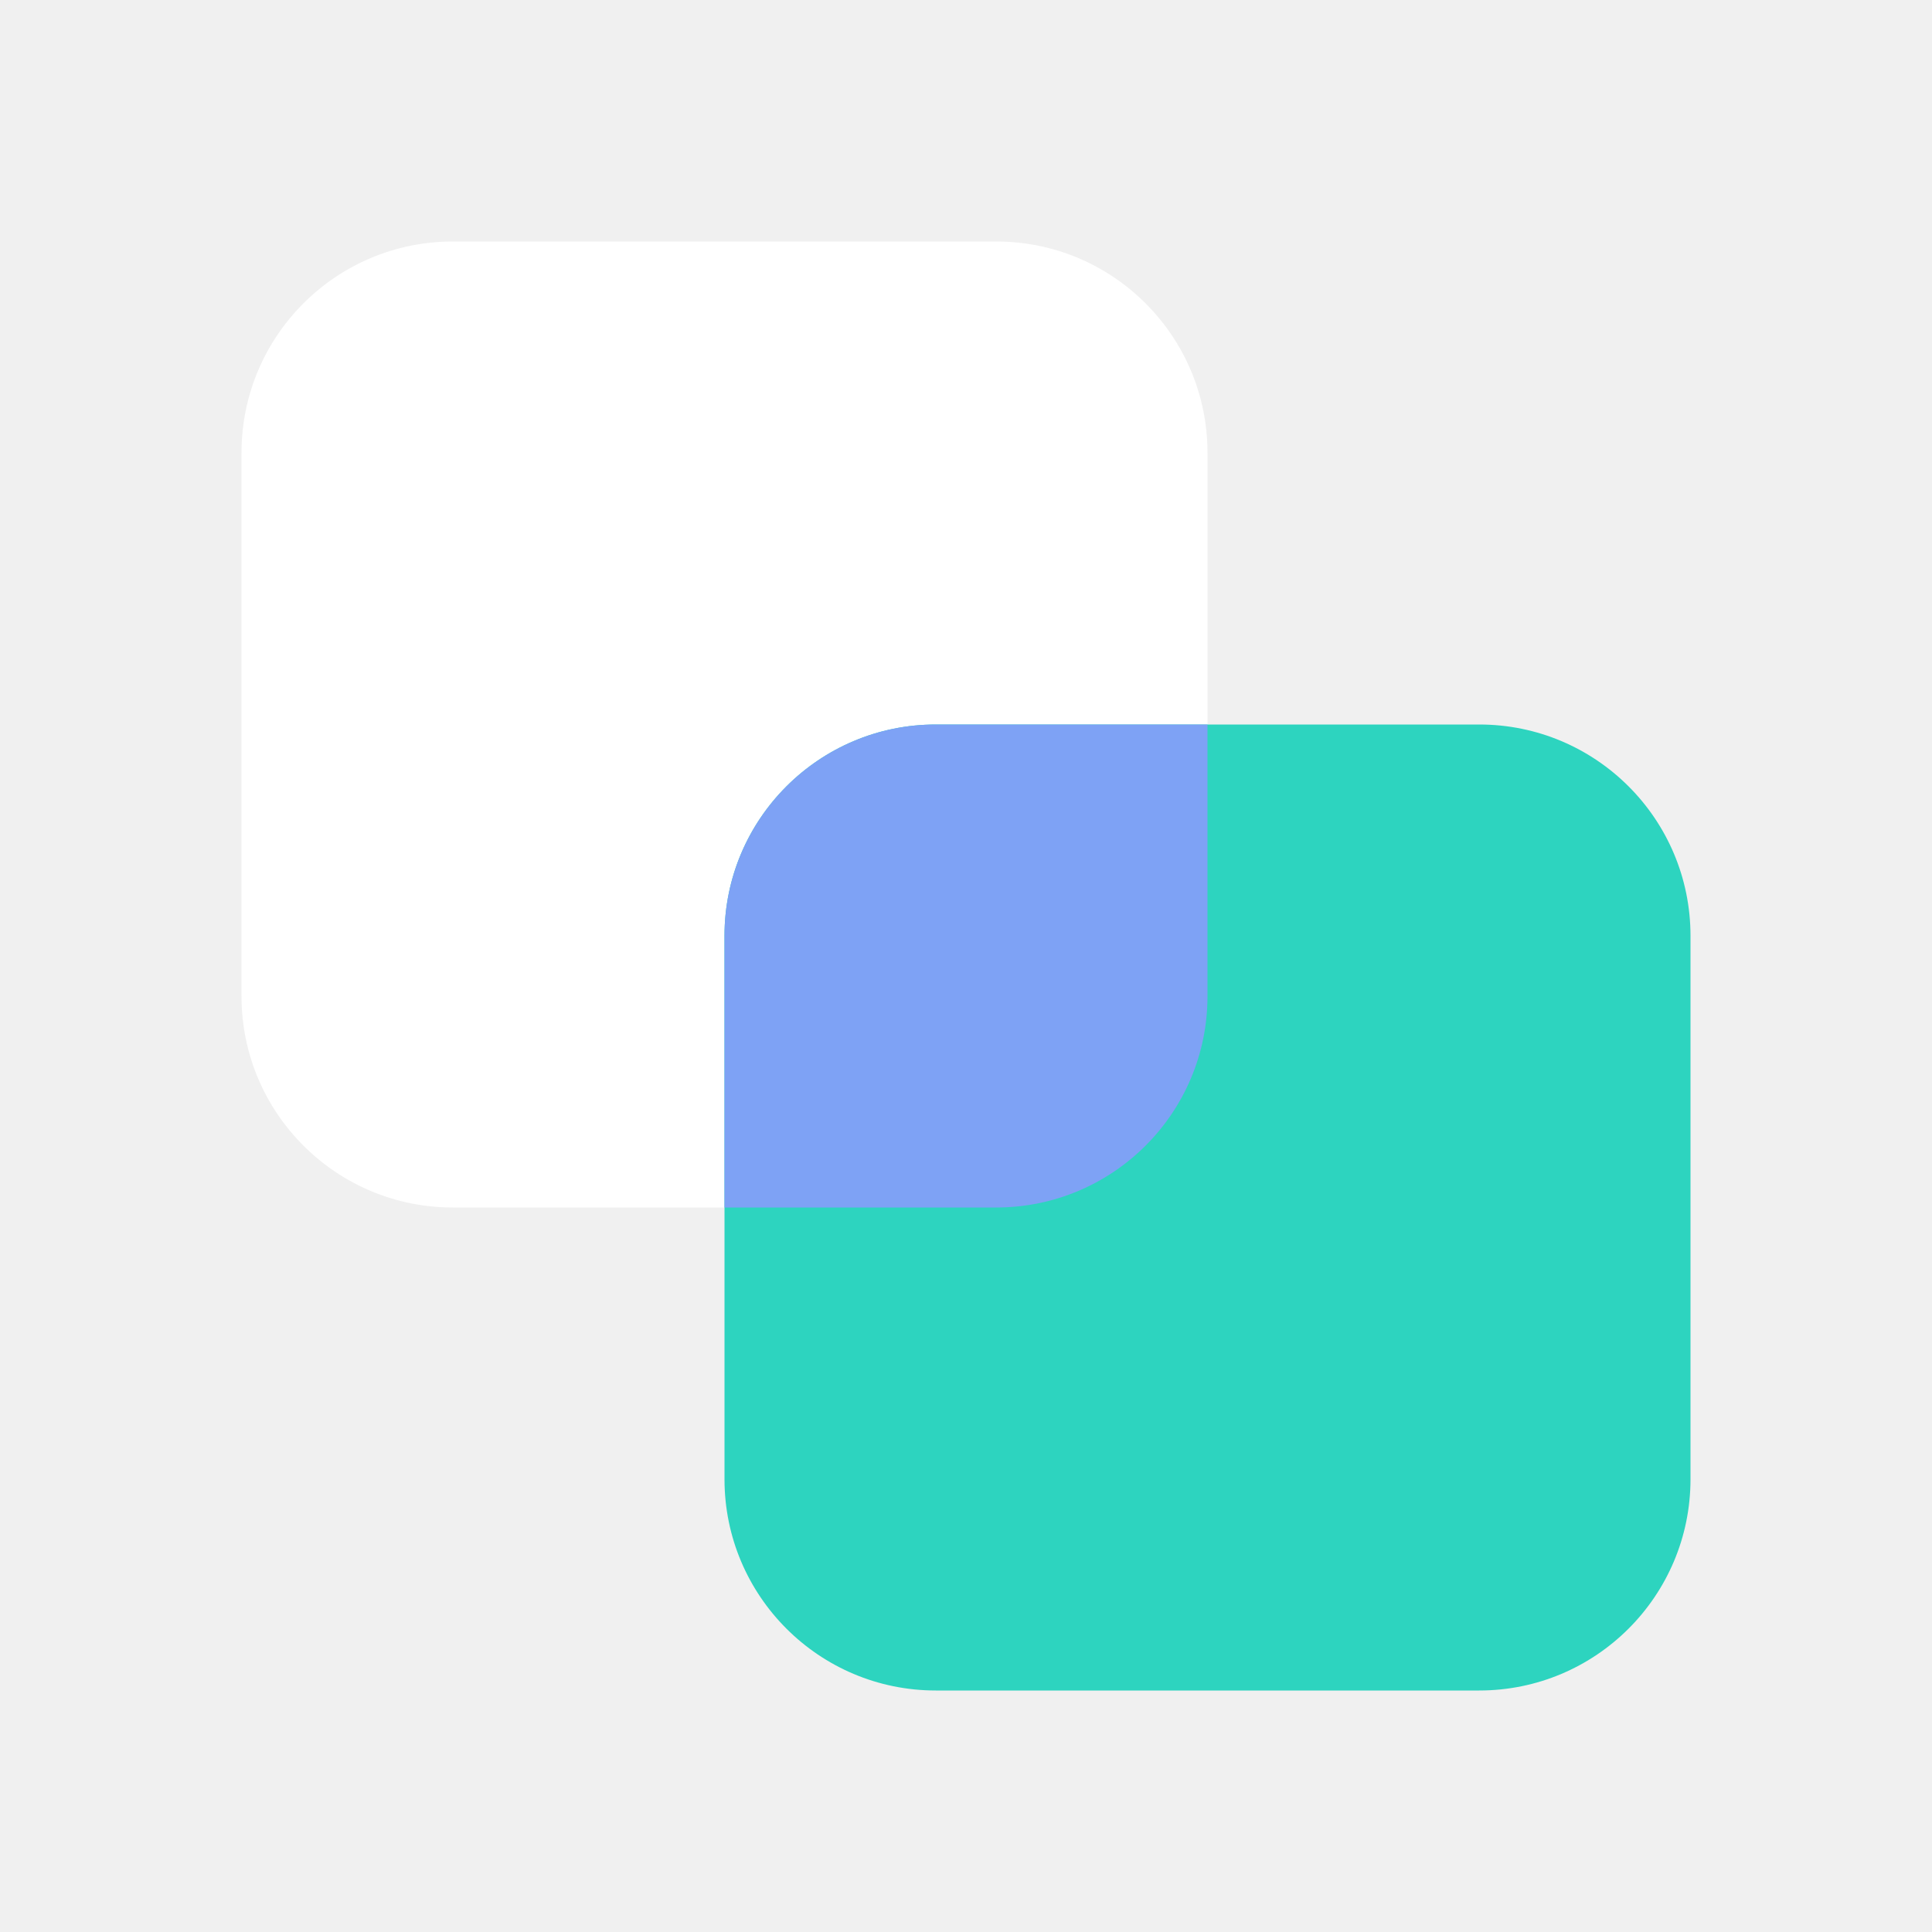
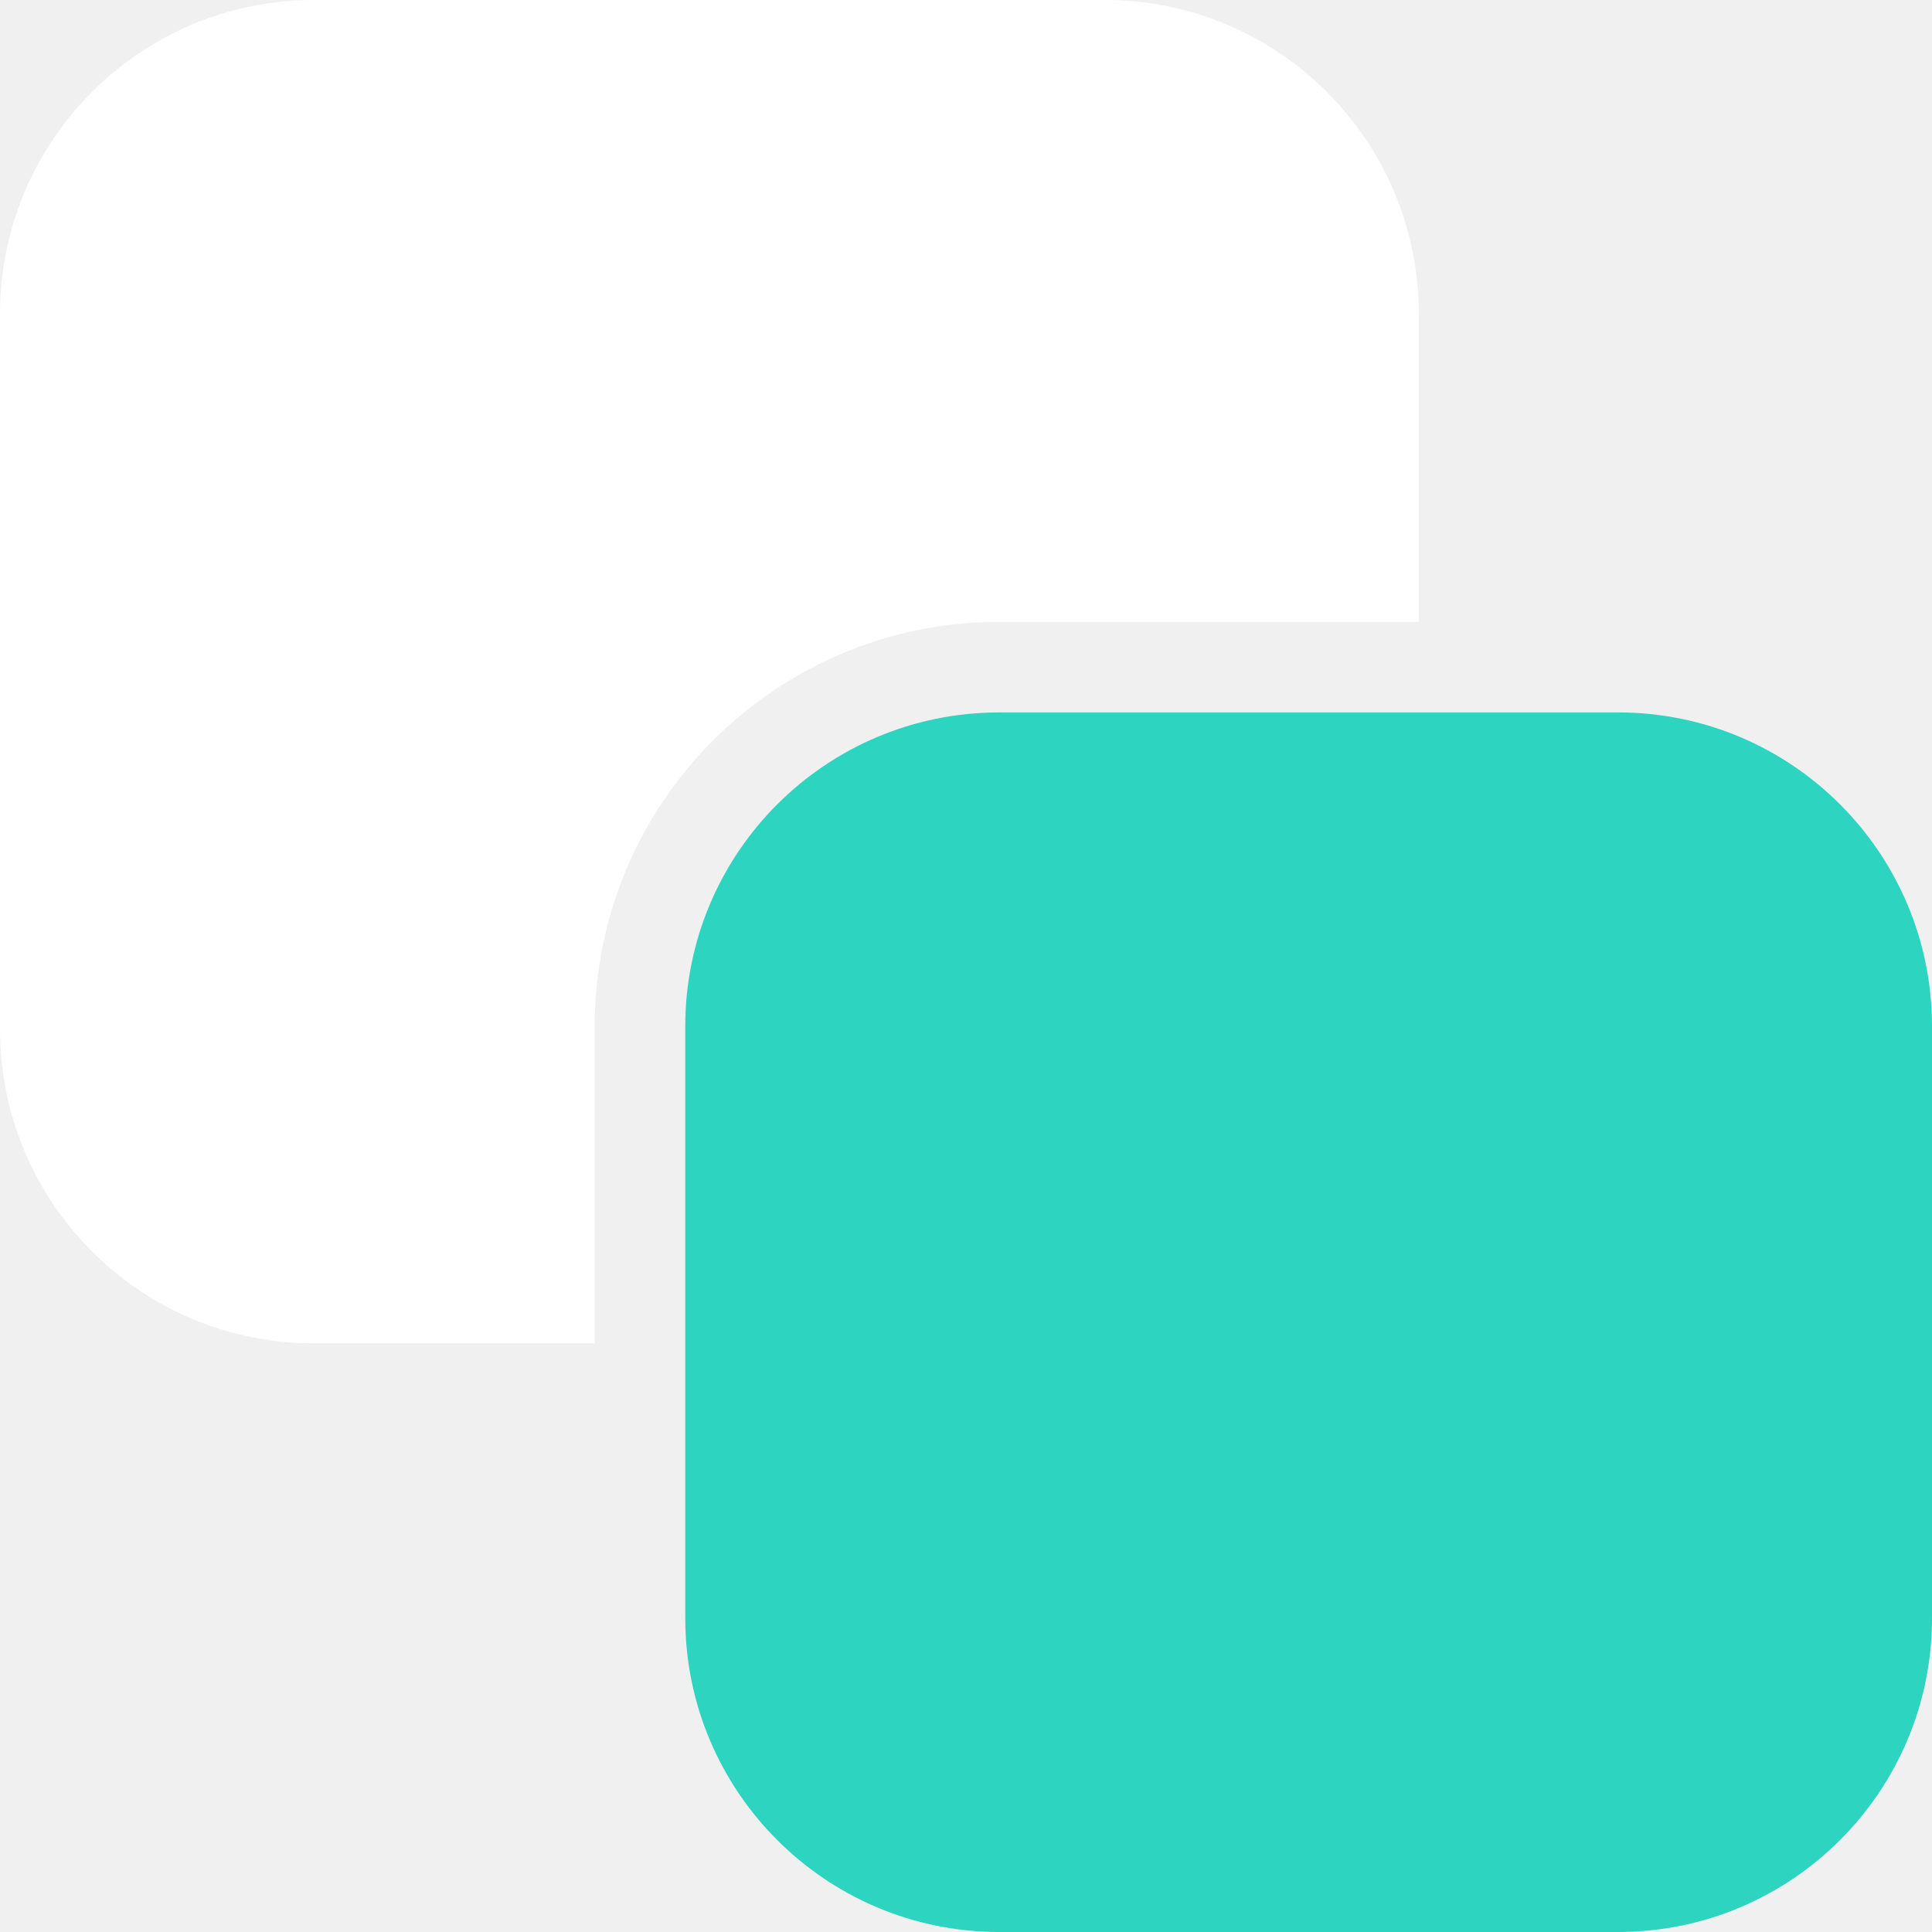
<svg xmlns="http://www.w3.org/2000/svg" viewBox="0 0 64 64">
-   <path d="M15 8h18a7 7 0 0 1 7 7v18a7 7 0 0 1-7 7H15a7 7 0 0 1-7-7V15a7 7 0 0 1 7-7z" fill="#FFFFFF" />
-   <path d="M31 24h18a7 7 0 0 1 7 7v18a7 7 0 0 1-7 7H31a7 7 0 0 1-7-7V31a7 7 0 0 1 7-7z" fill="#2DD4BF" />
-   <path d="M24 31a7 7 0 0 1 7-7h9v9a7 7 0 0 1-7 7h-9z" fill="#7EA2F5" />
+   <path d="M10.4 0H36.6A10.4 10.4 0 0 1 47 10.4V20.6H33.1A13.4 13.4 0 0 0 19.7 34V44.5H10.4A10.4 10.4 0 0 1 0 34.1V10.4A10.4 10.4 0 0 1 10.4 0Z" fill="#FFFFFF" />
+   <path d="M33.1 23.6H53.6A10.4 10.4 0 0 1 64 34V53.6A10.4 10.4 0 0 1 53.6 64H33.1A10.4 10.4 0 0 1 22.7 53.6V34A10.4 10.4 0 0 1 33.1 23.6Z" fill="#2DD4BF" />
</svg>
